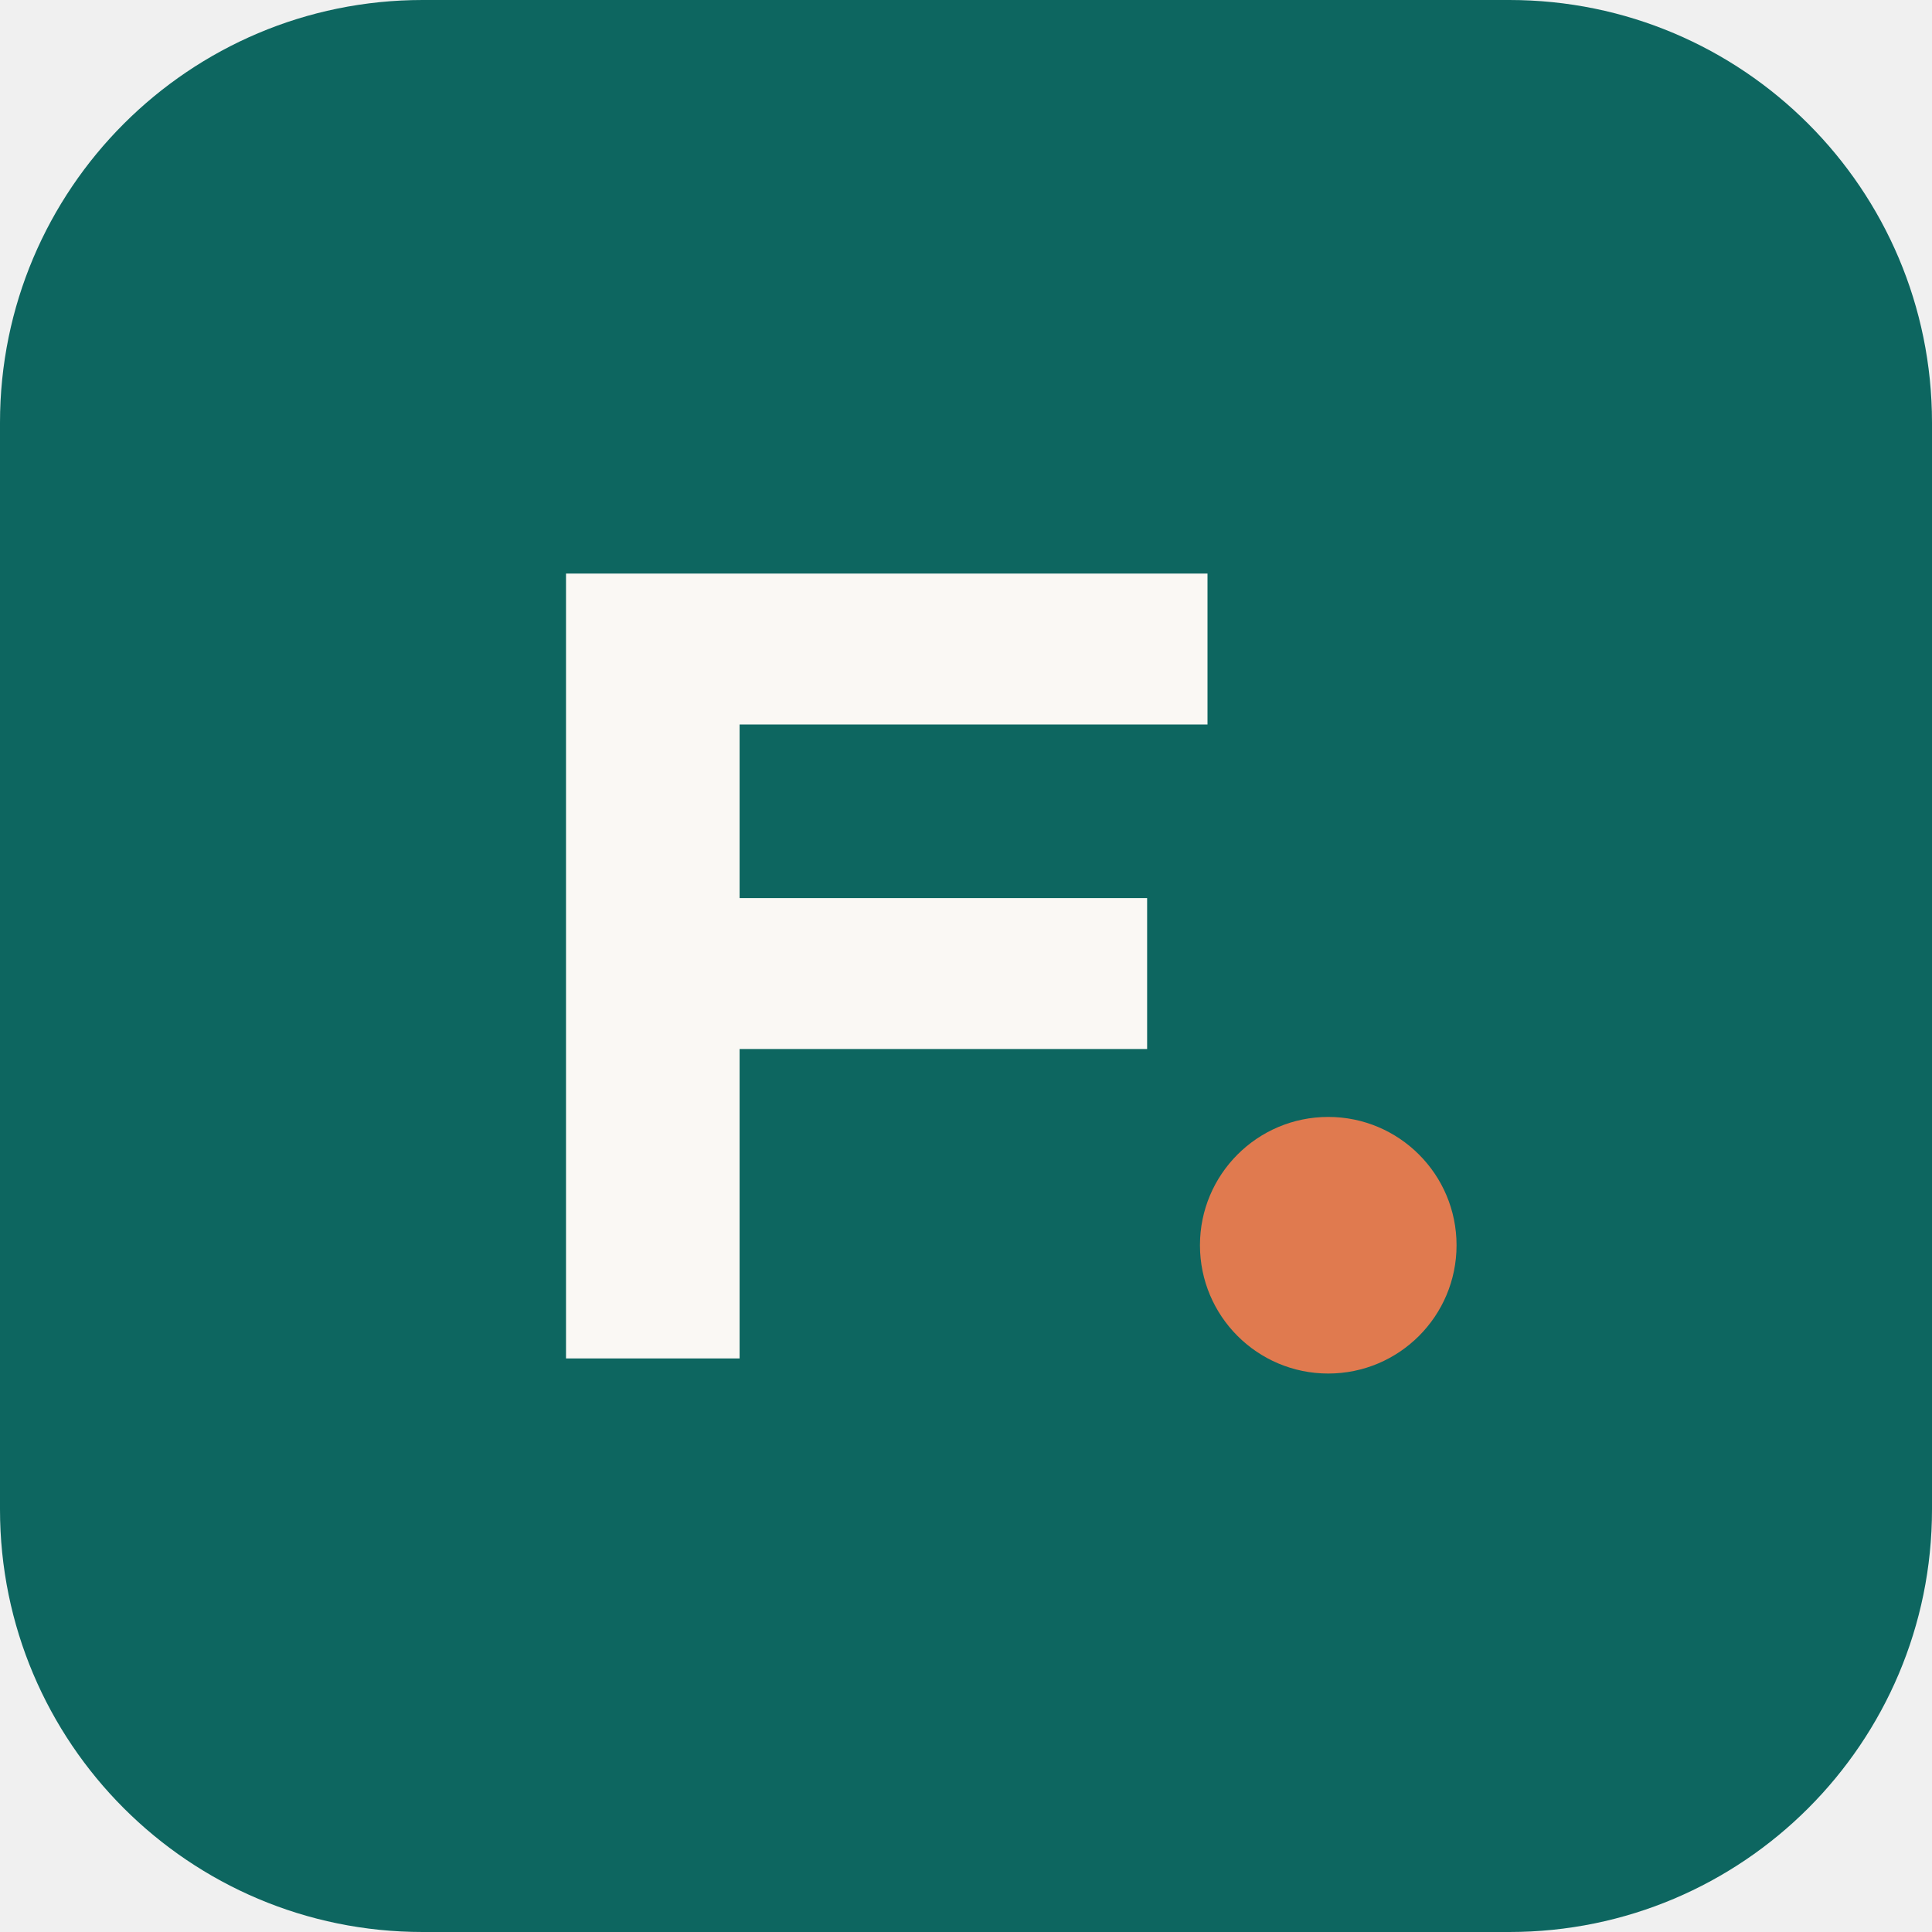
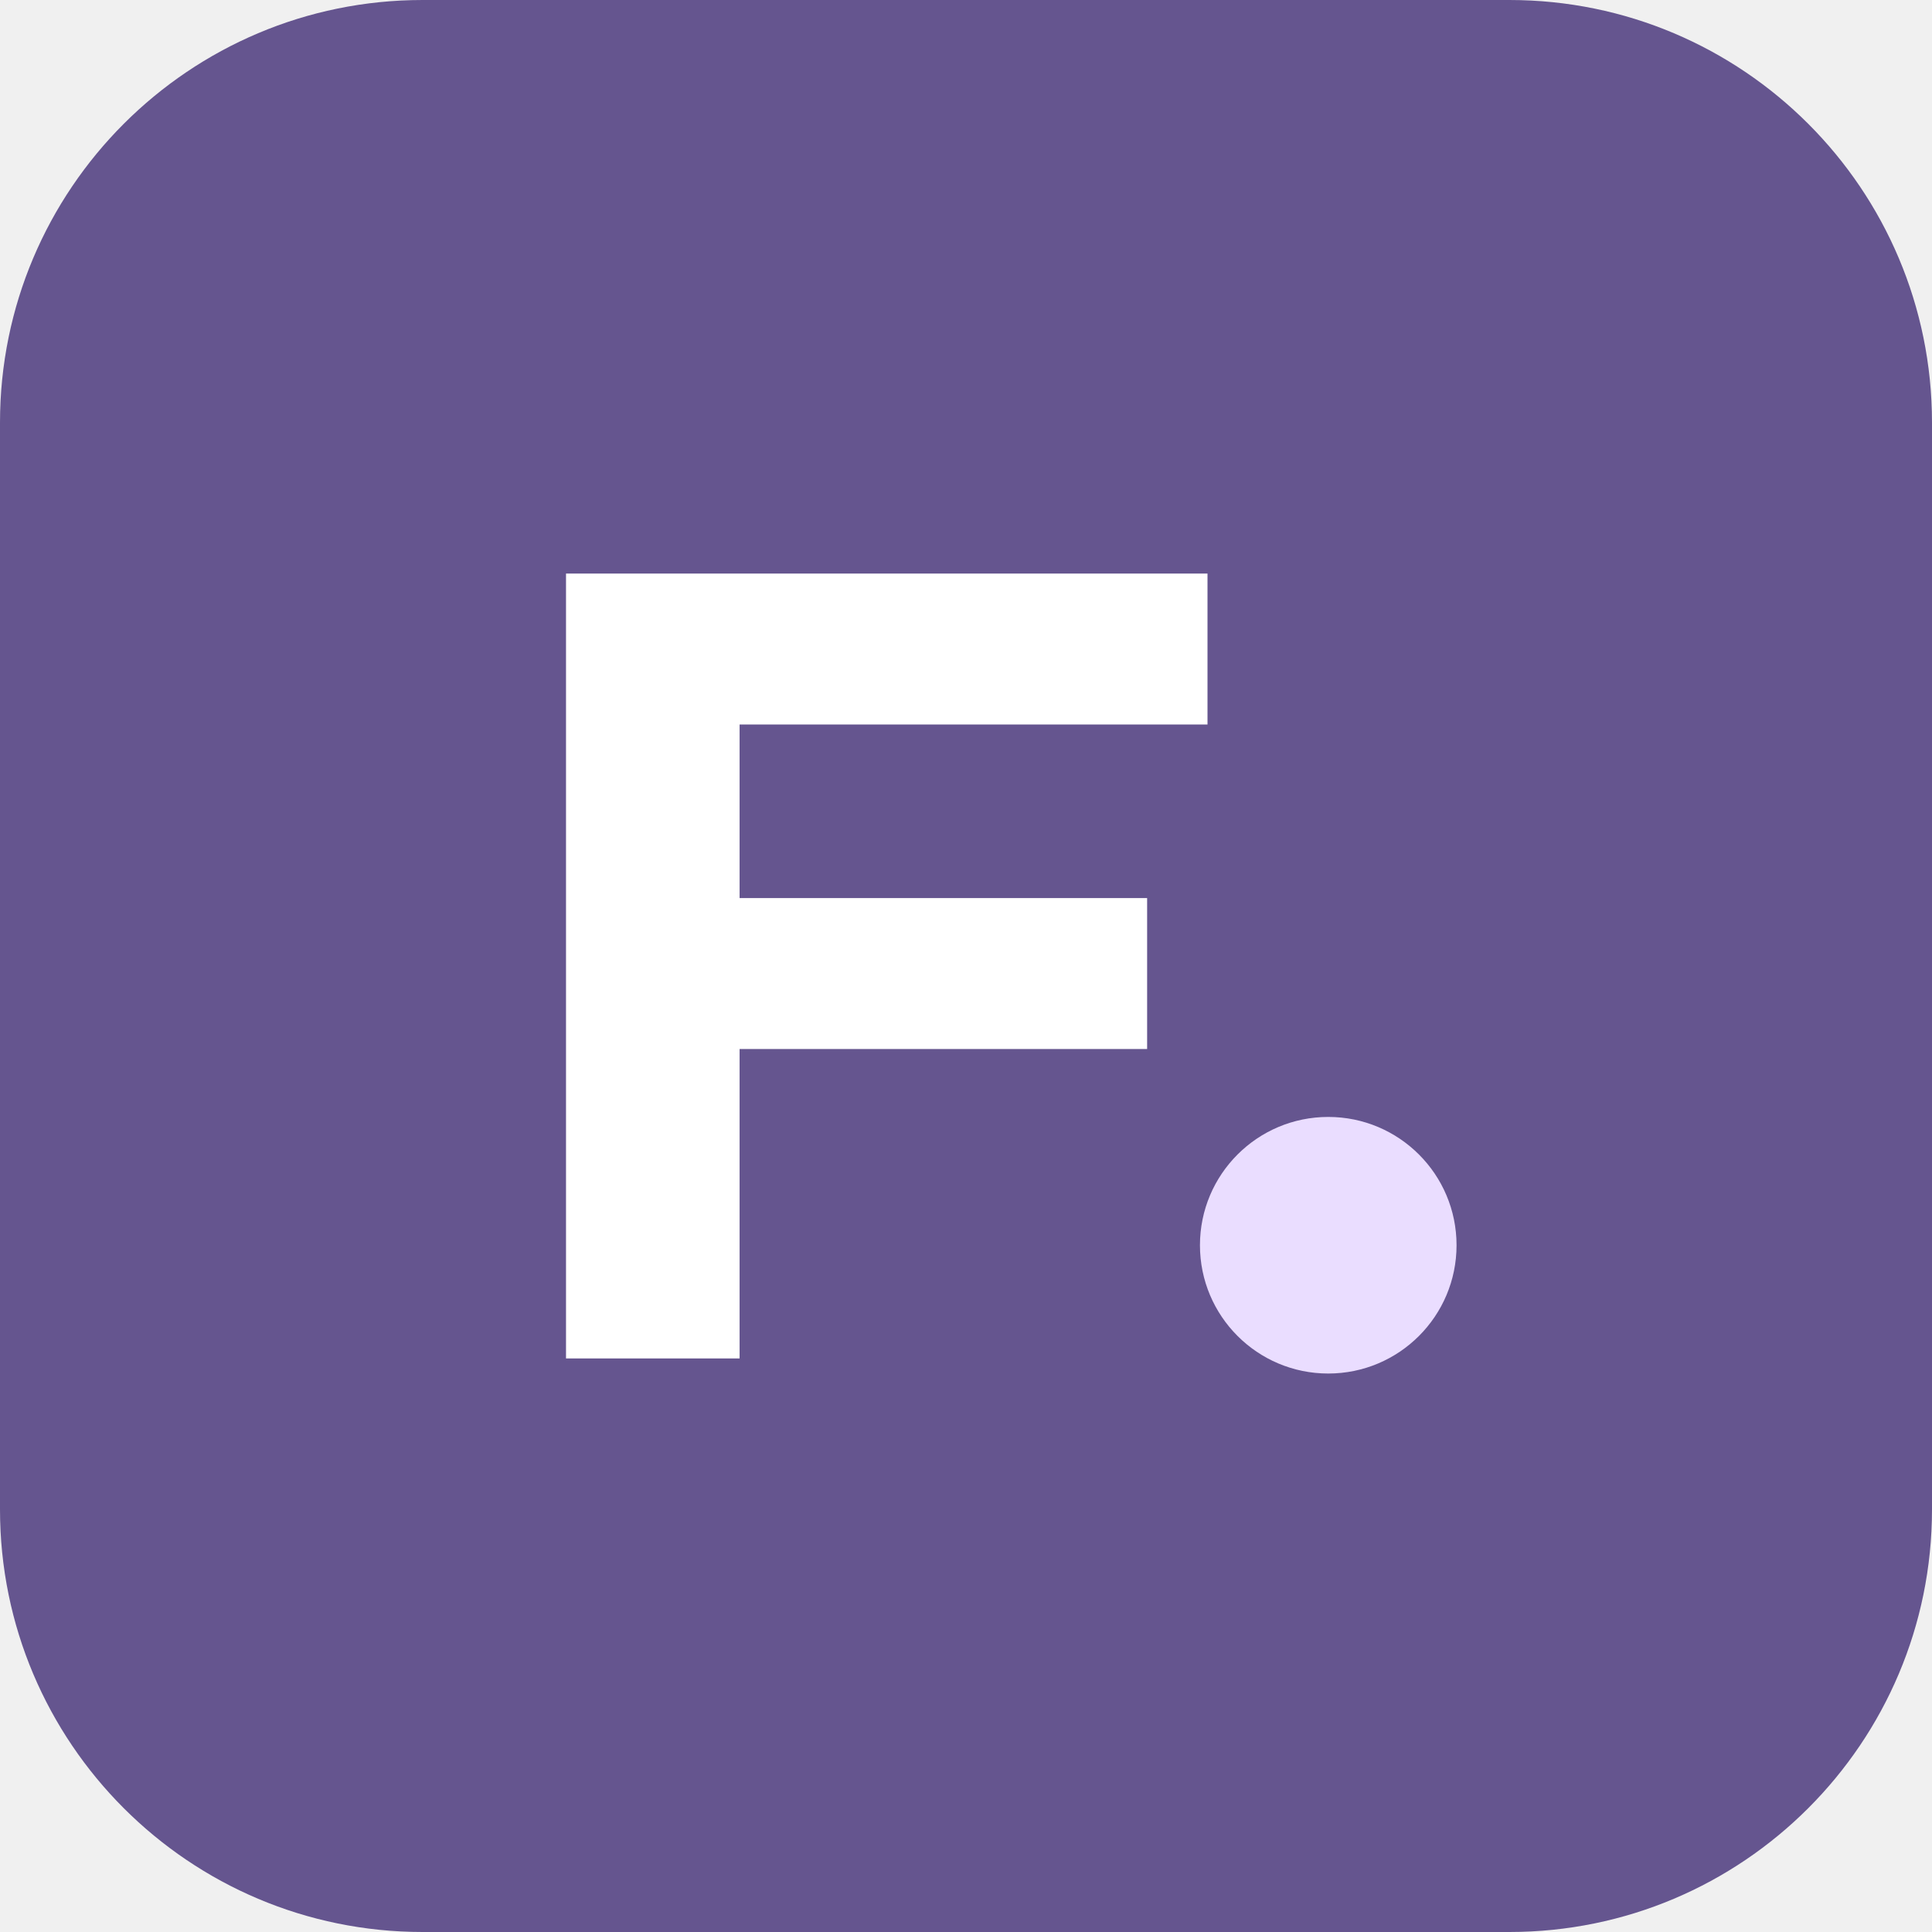
<svg xmlns="http://www.w3.org/2000/svg" viewBox="0 0 512 512">
-   <rect width="512" height="512" rx="112" fill="#0D6660" />
-   <path d="M150 360V152h170v40H196v46h108v40H196v82z" fill="#FAF8F4" />
-   <circle cx="352" cy="330" r="34" fill="#E07A4F" />
+   <rect width="512" height="512" rx="112" fill="#65558F" />
+   <path d="M150 360V152h170v40H196v46h108v40H196v82z" fill="#FFFFFF" />
+   <circle cx="352" cy="330" r="34" fill="#EADDFF" />
</svg>
